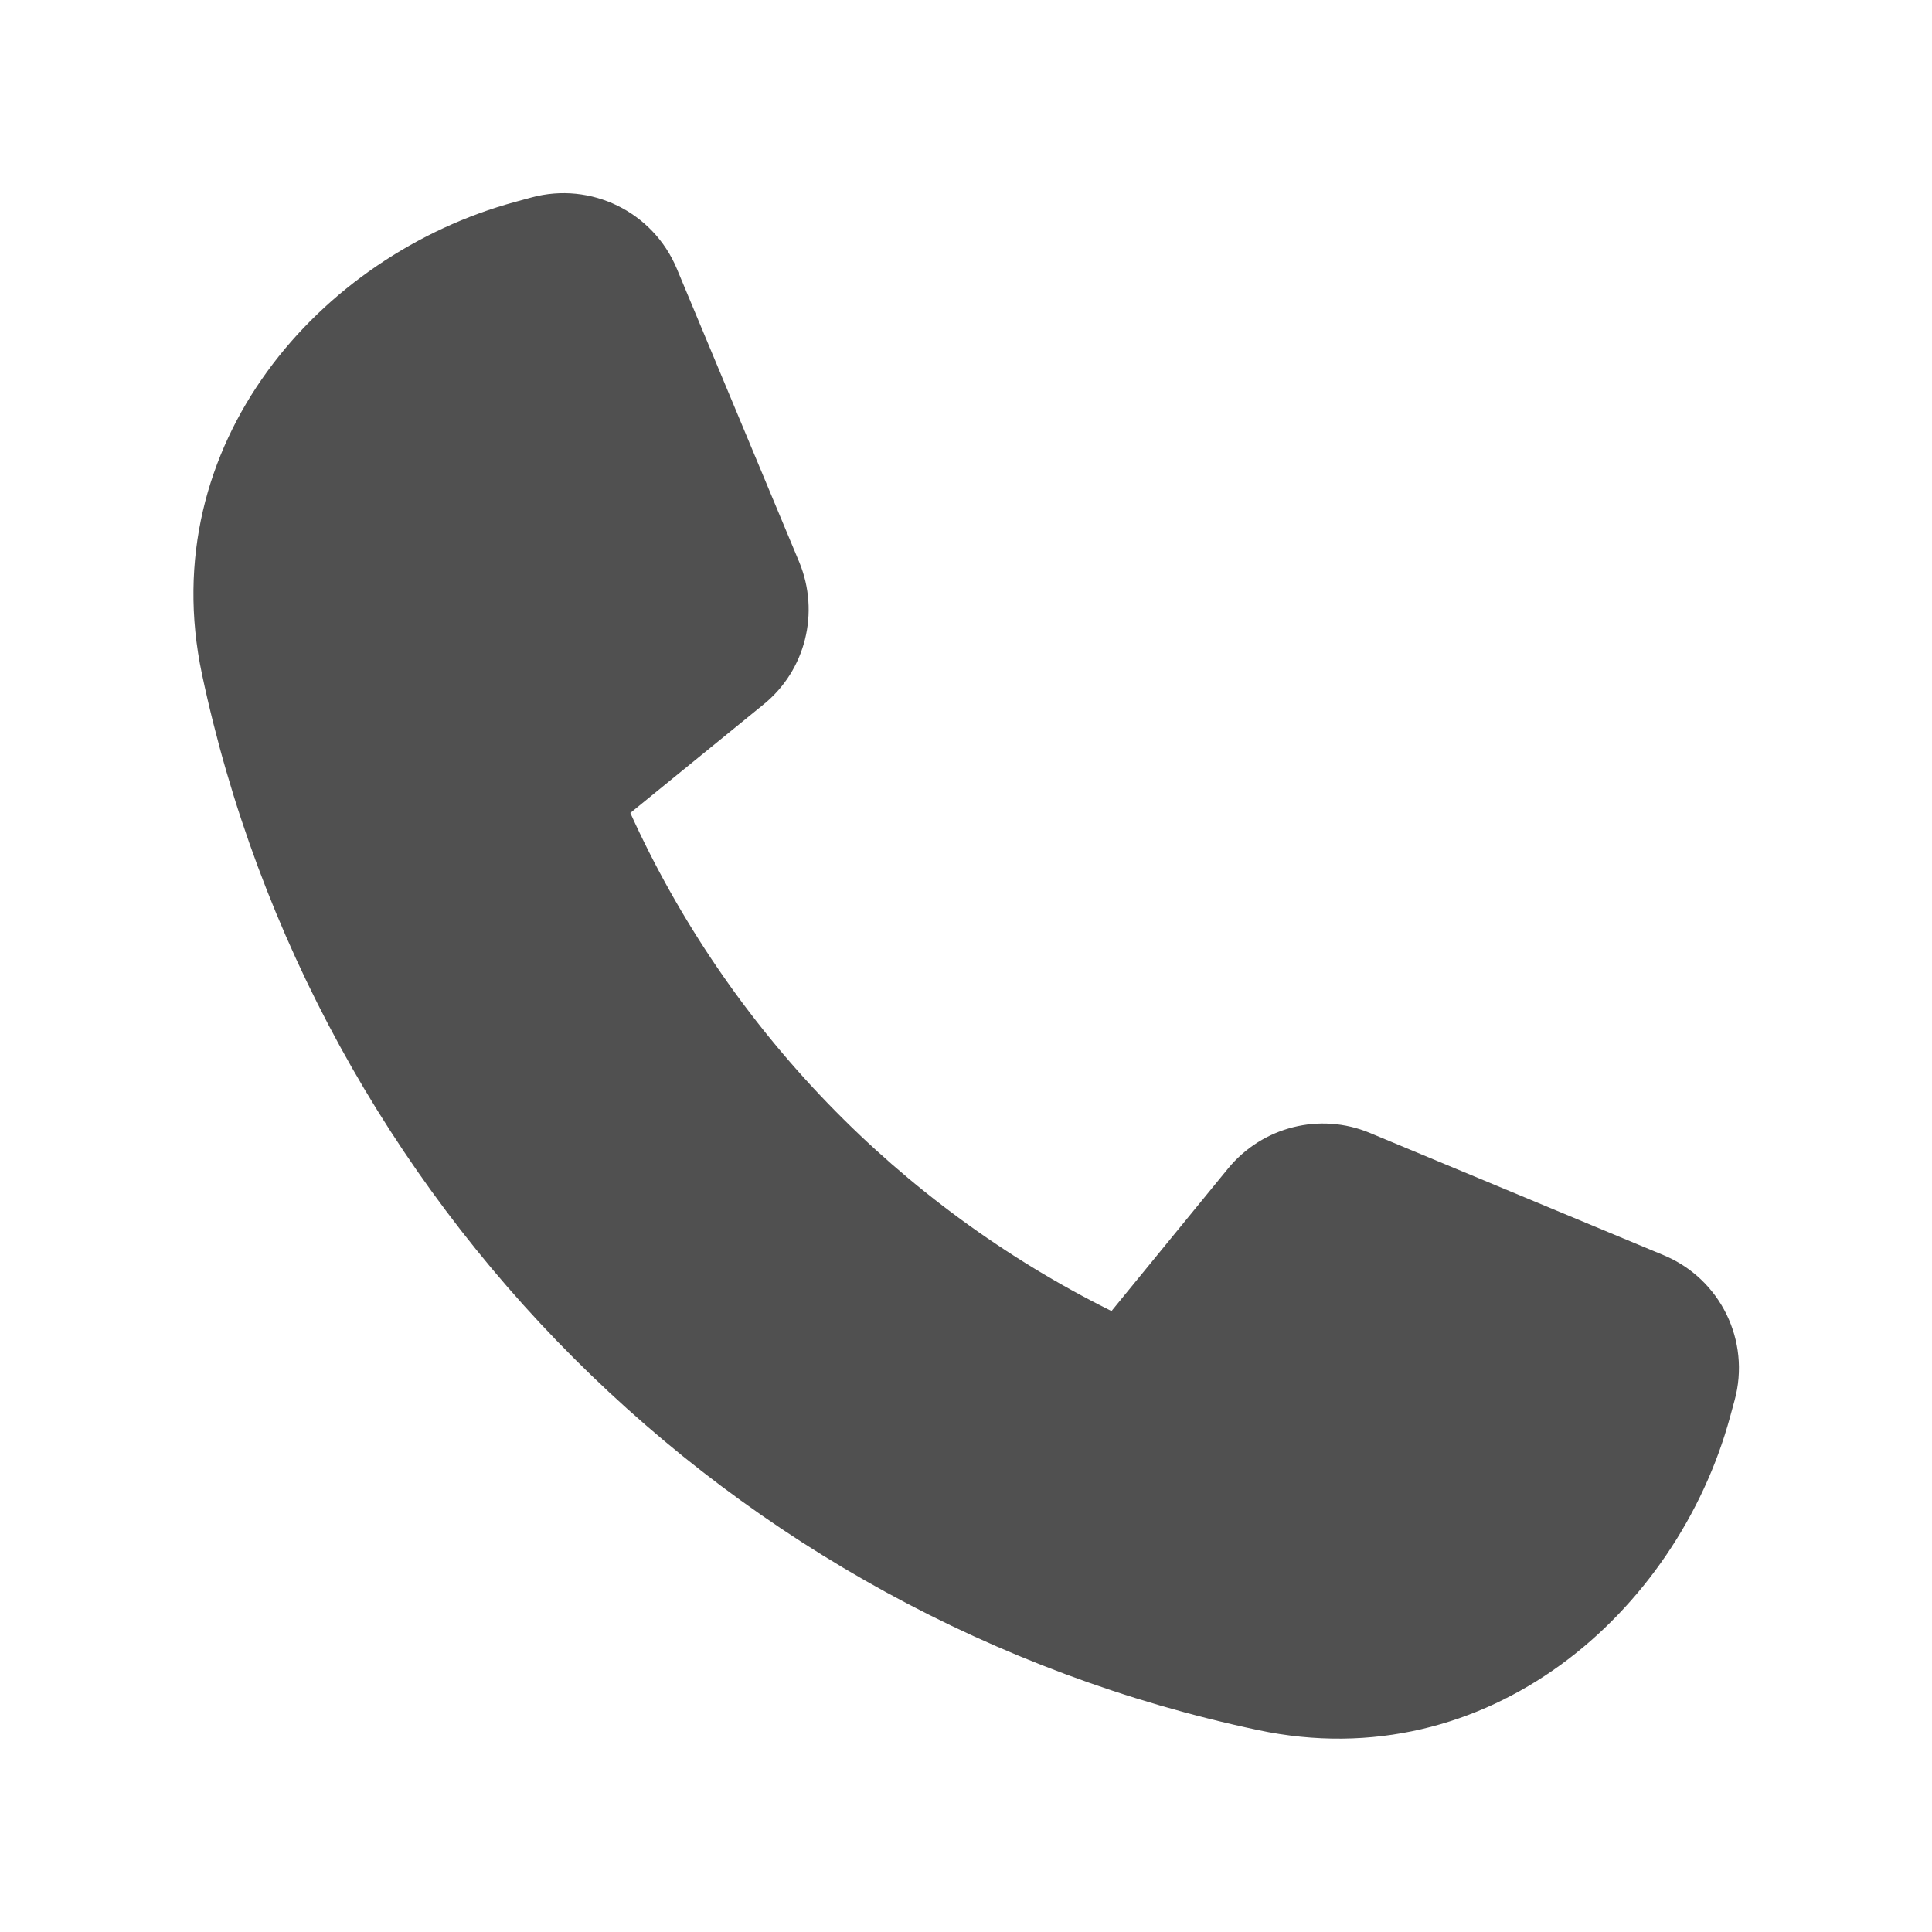
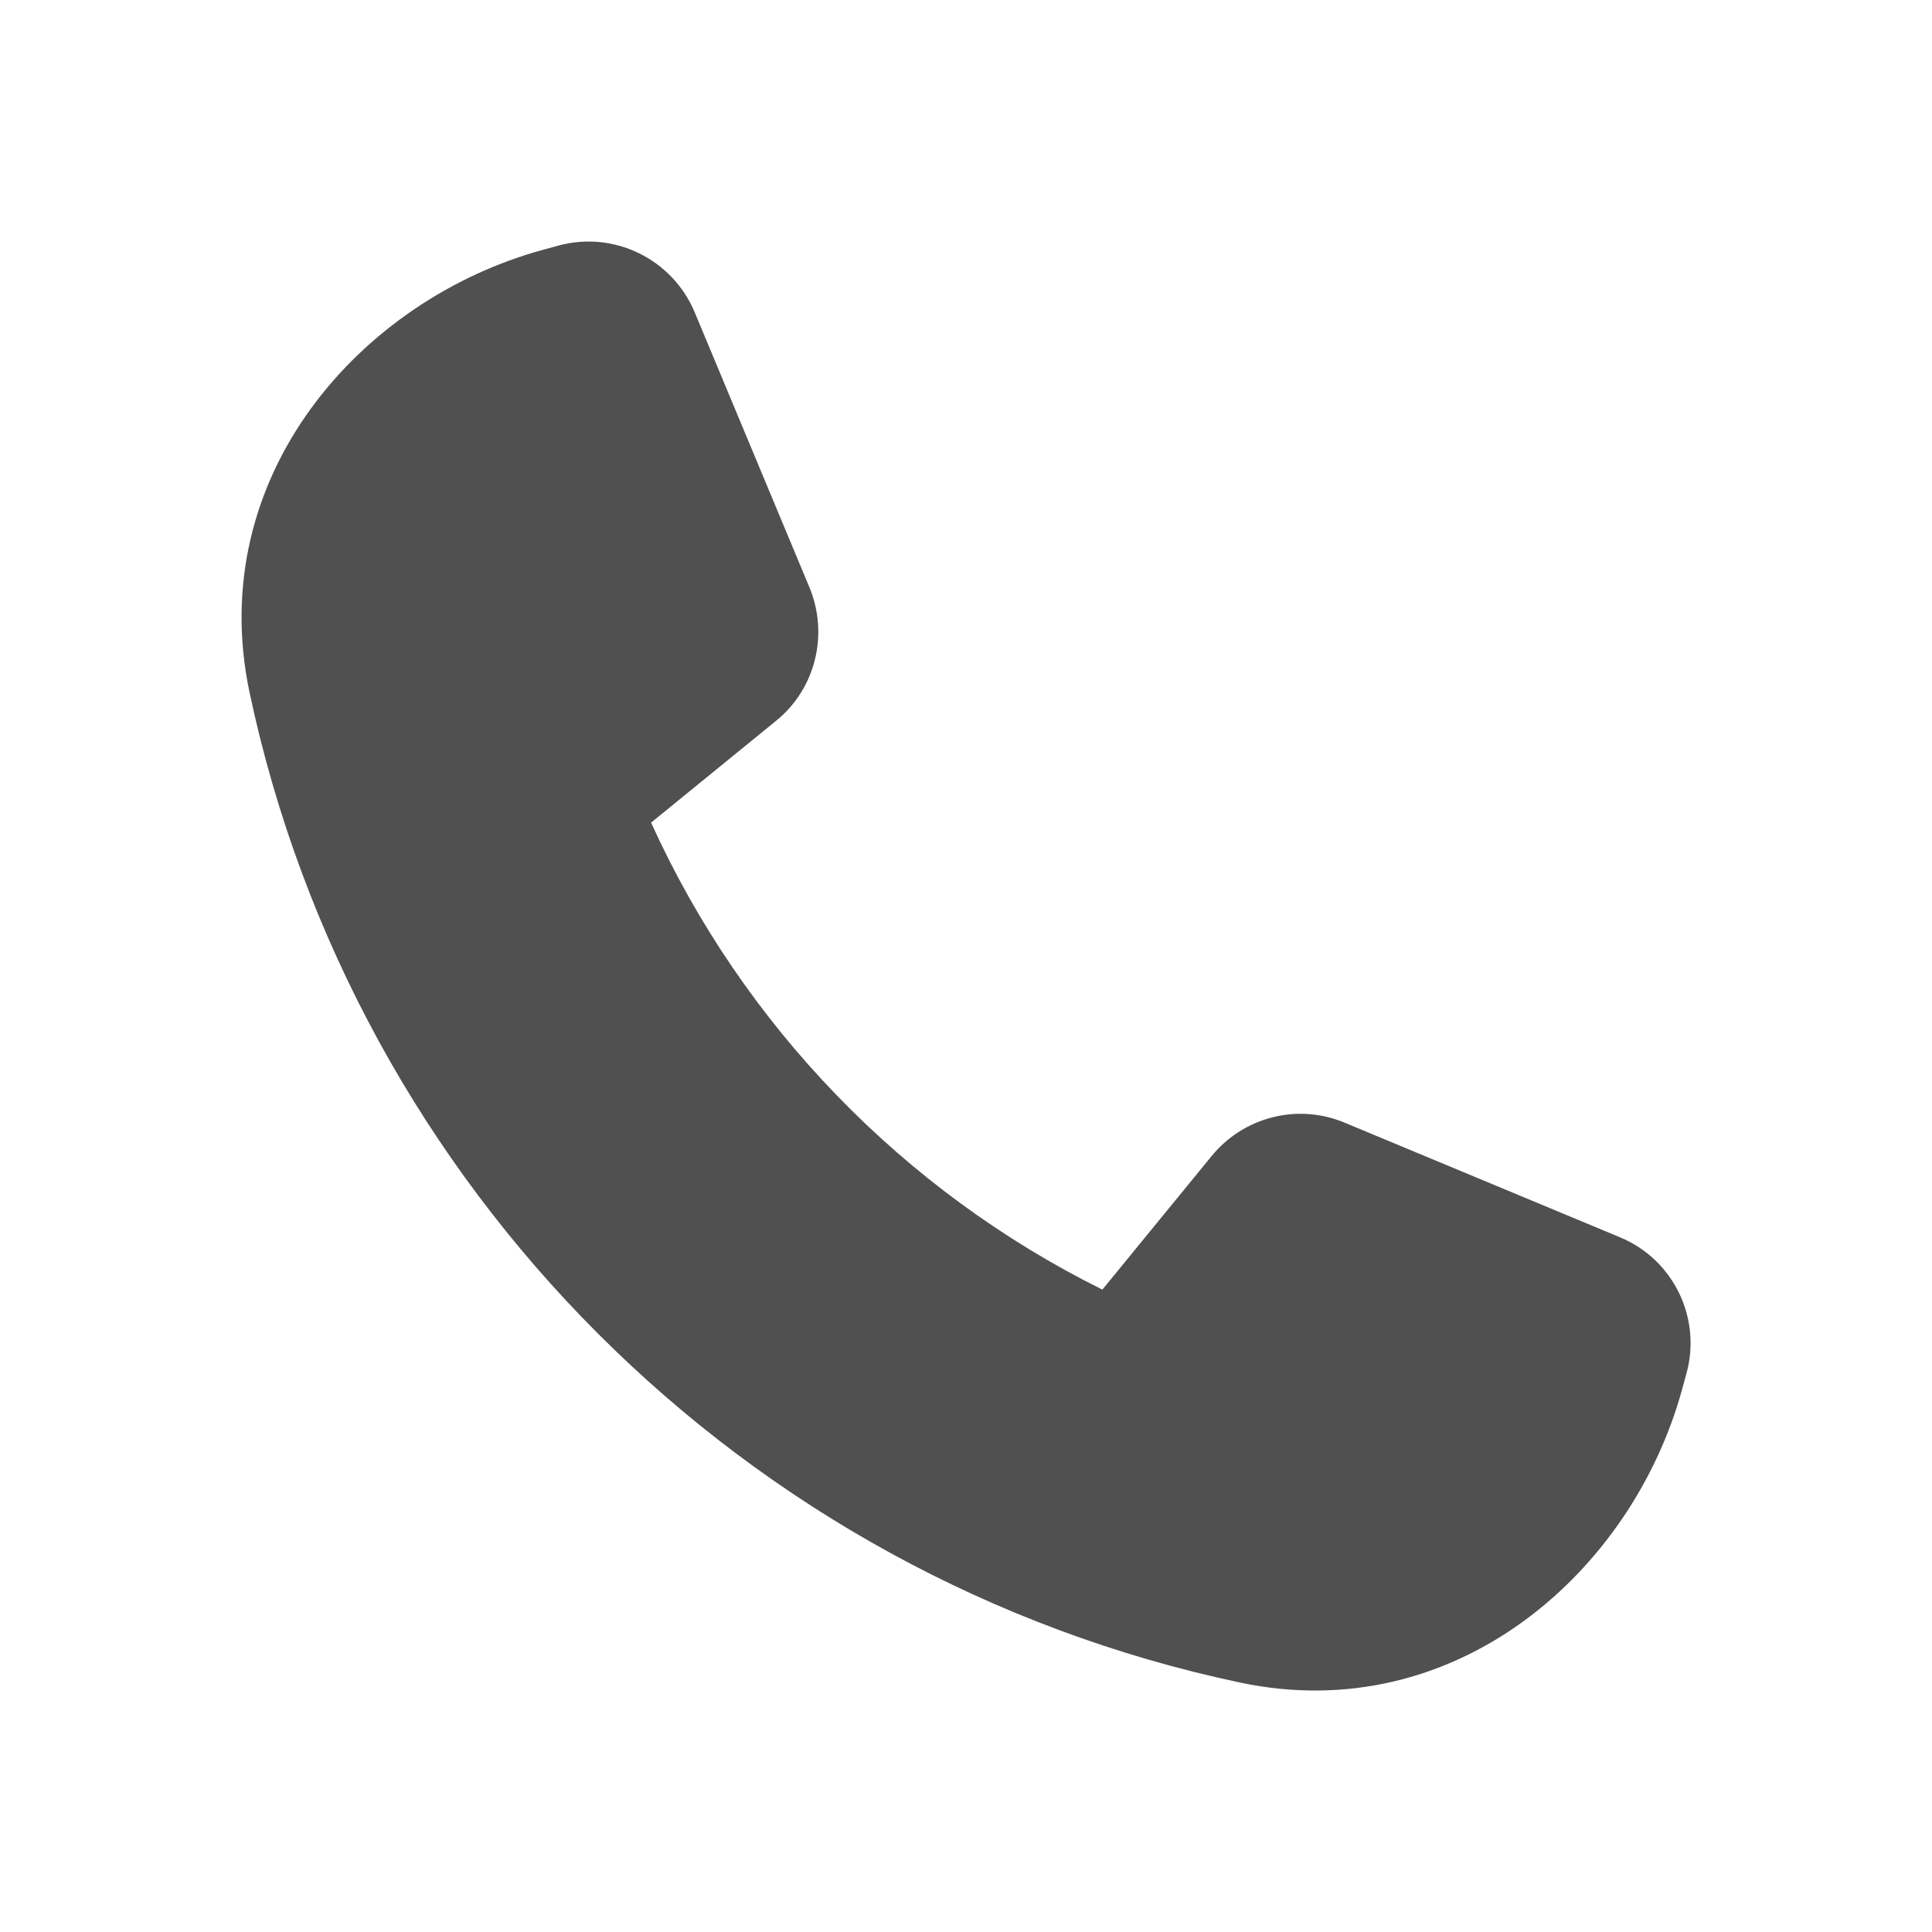
- <svg xmlns="http://www.w3.org/2000/svg" viewBox="0 0 640 640" fill="#505050">
-   <path d="M224.2 89C216.3 70.1 195.7 60.1 176.1 65.4L170.6 66.9C106 84.5 50.8 147.1 66.9 223.3C104 398.3 241.7 536 416.7 573.1C493 589.3 555.5 534 573.1 469.4L574.6 463.9C580 444.2 569.9 423.6 551.1 415.8L453.8 375.3C437.3 368.4 418.2 373.2 406.8 387.1L368.2 434.3C297.9 399.4 241.3 341 208.8 269.3L253 233.3C266.9 222 271.6 202.9 264.8 186.3L224.2 89z" />
+ <svg xmlns="http://www.w3.org/2000/svg" viewBox="0 0 24 24" fill="#505050" version="1.1" id="svg1" width="24" height="24">
+   <defs id="defs1" />
+   <path d="m 8.63,3.88 c -0.278,-0.664 -1.002,-1.016 -1.691,-0.83 l -0.193,0.053 c -2.271,0.619 -4.212,2.82 -3.646,5.499 1.304,6.153 6.146,10.994 12.298,12.298 2.683,0.57 4.88,-1.375 5.499,-3.646 l 0.053,-0.193 c 0.19,-0.693 -0.165,-1.417 -0.826,-1.691 l -3.421,-1.424 c -0.58,-0.243 -1.252,-0.074 -1.652,0.415 l -1.357,1.659 C 11.221,14.793 9.231,12.739 8.088,10.219 l 1.554,-1.266 c 0.489,-0.397 0.654,-1.069 0.415,-1.652 z" id="path1" style="stroke-width:1" />
</svg>
